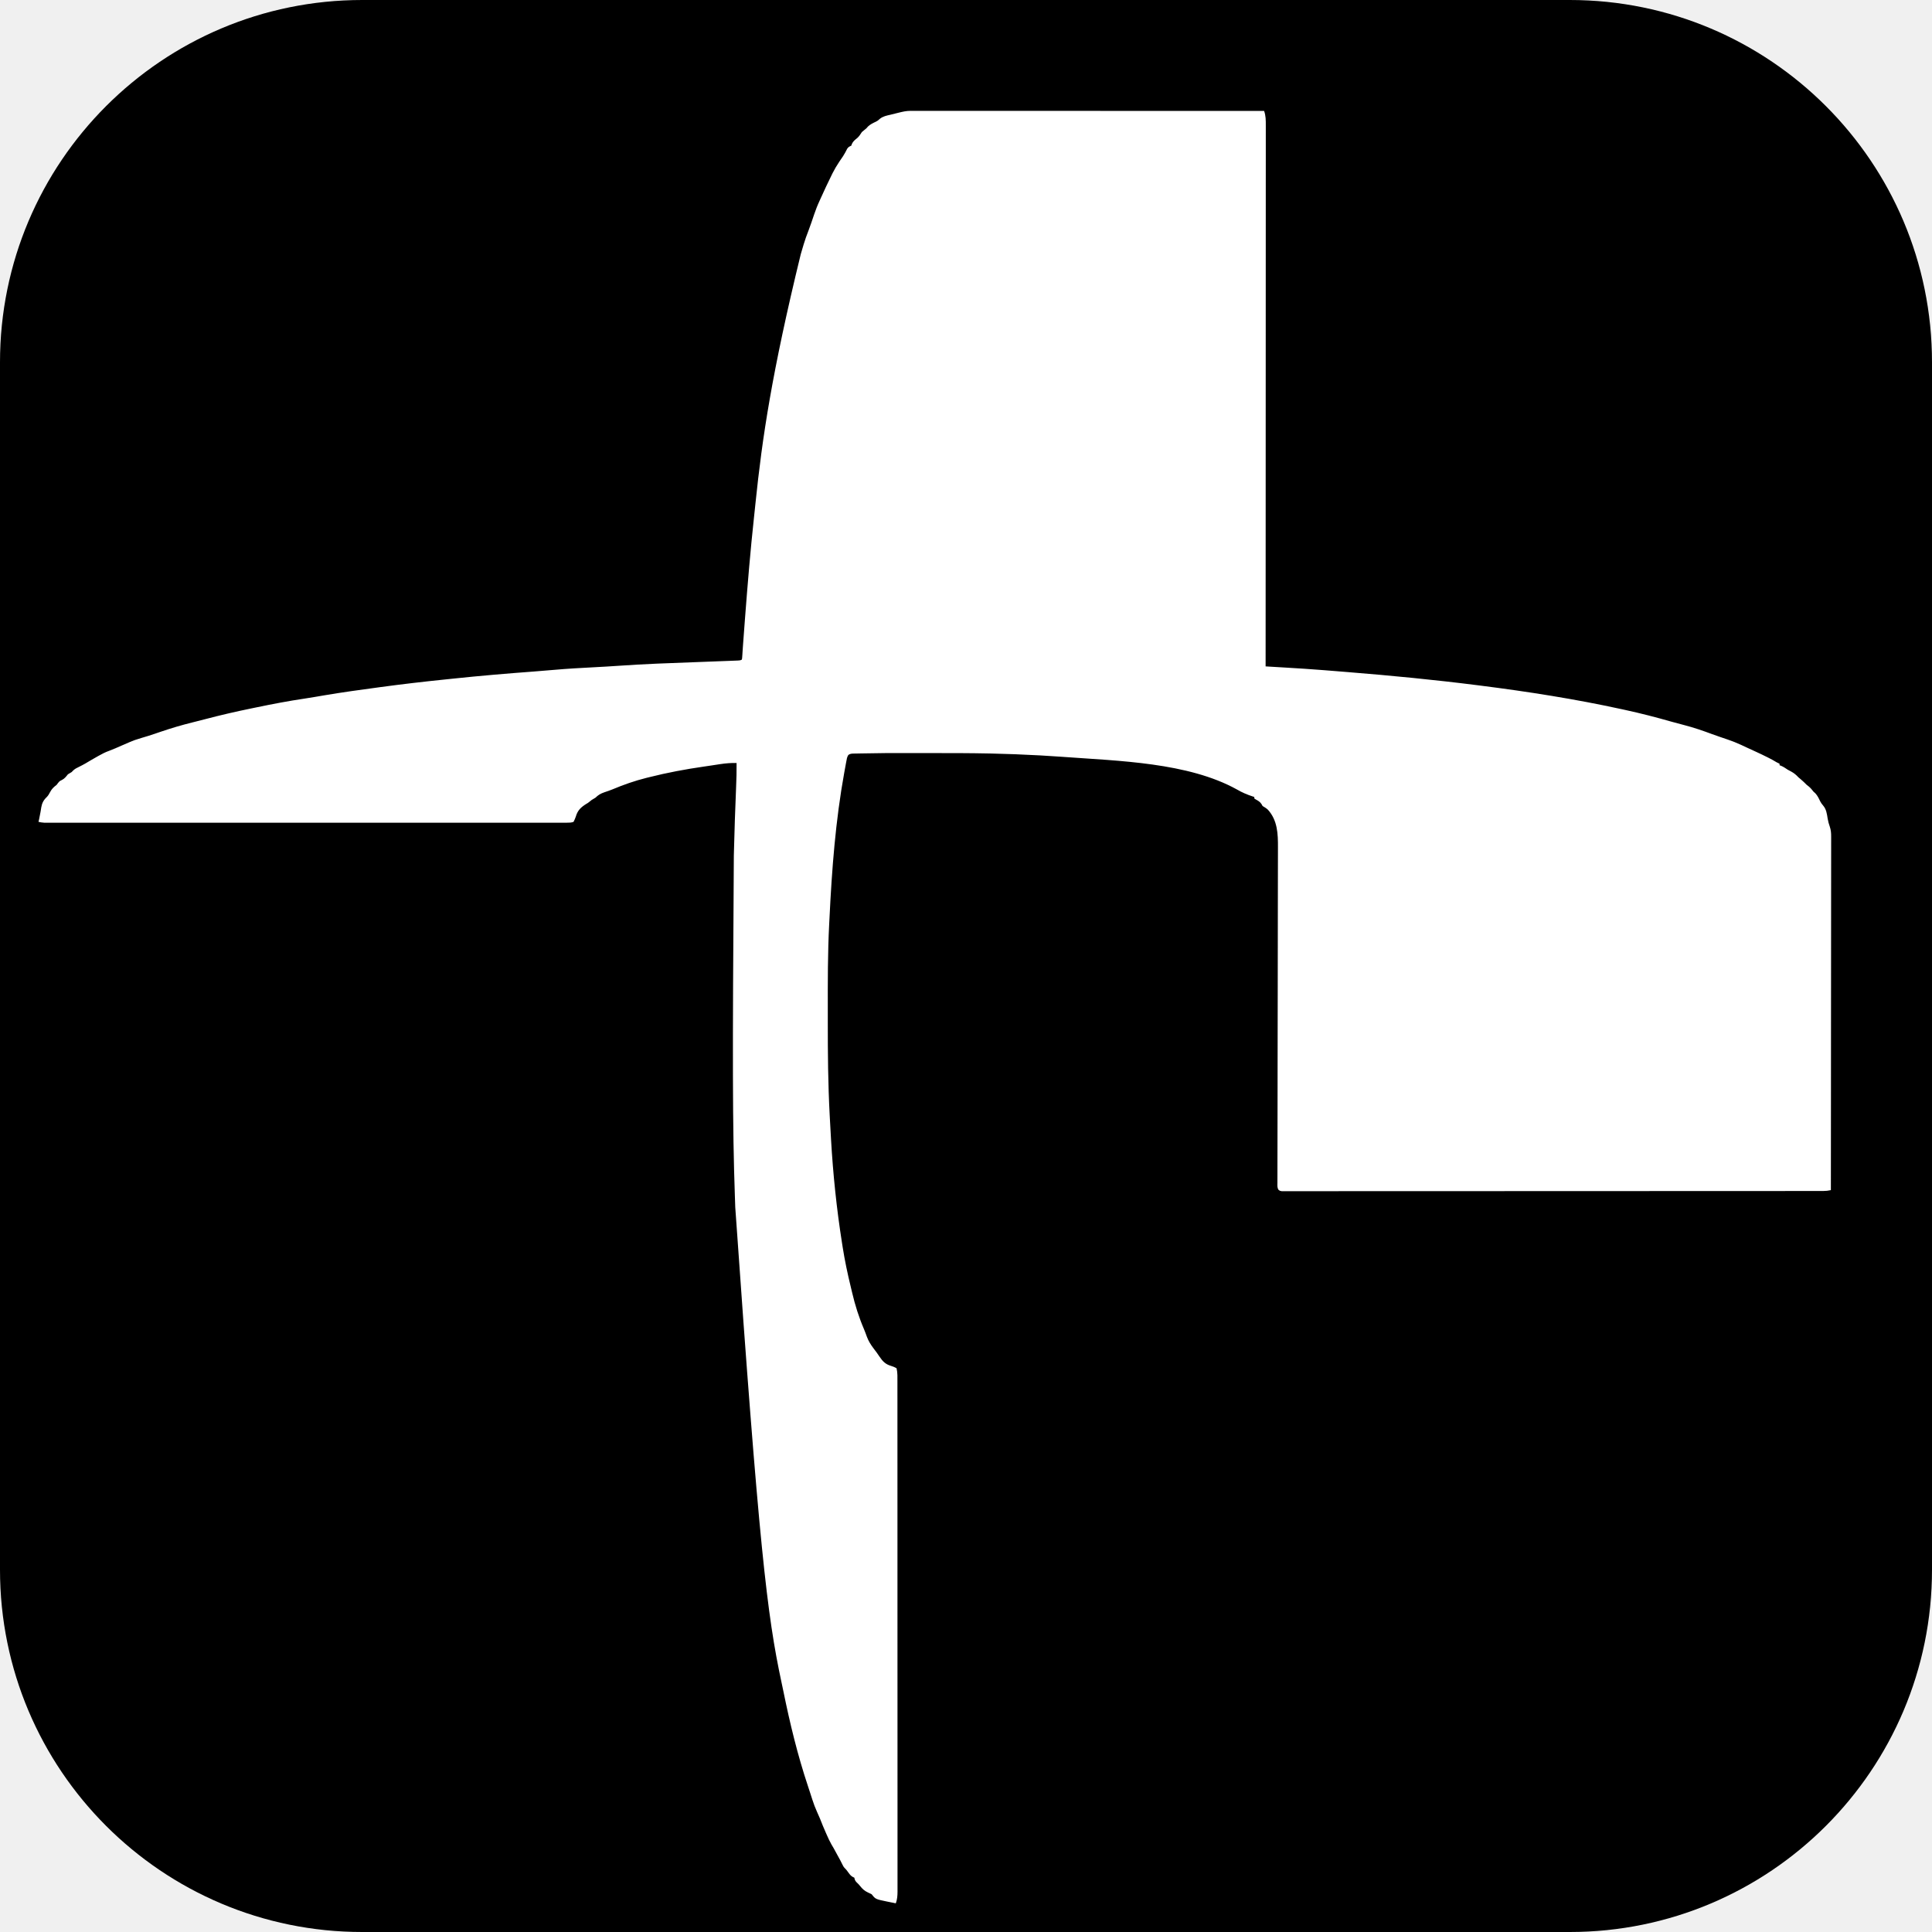
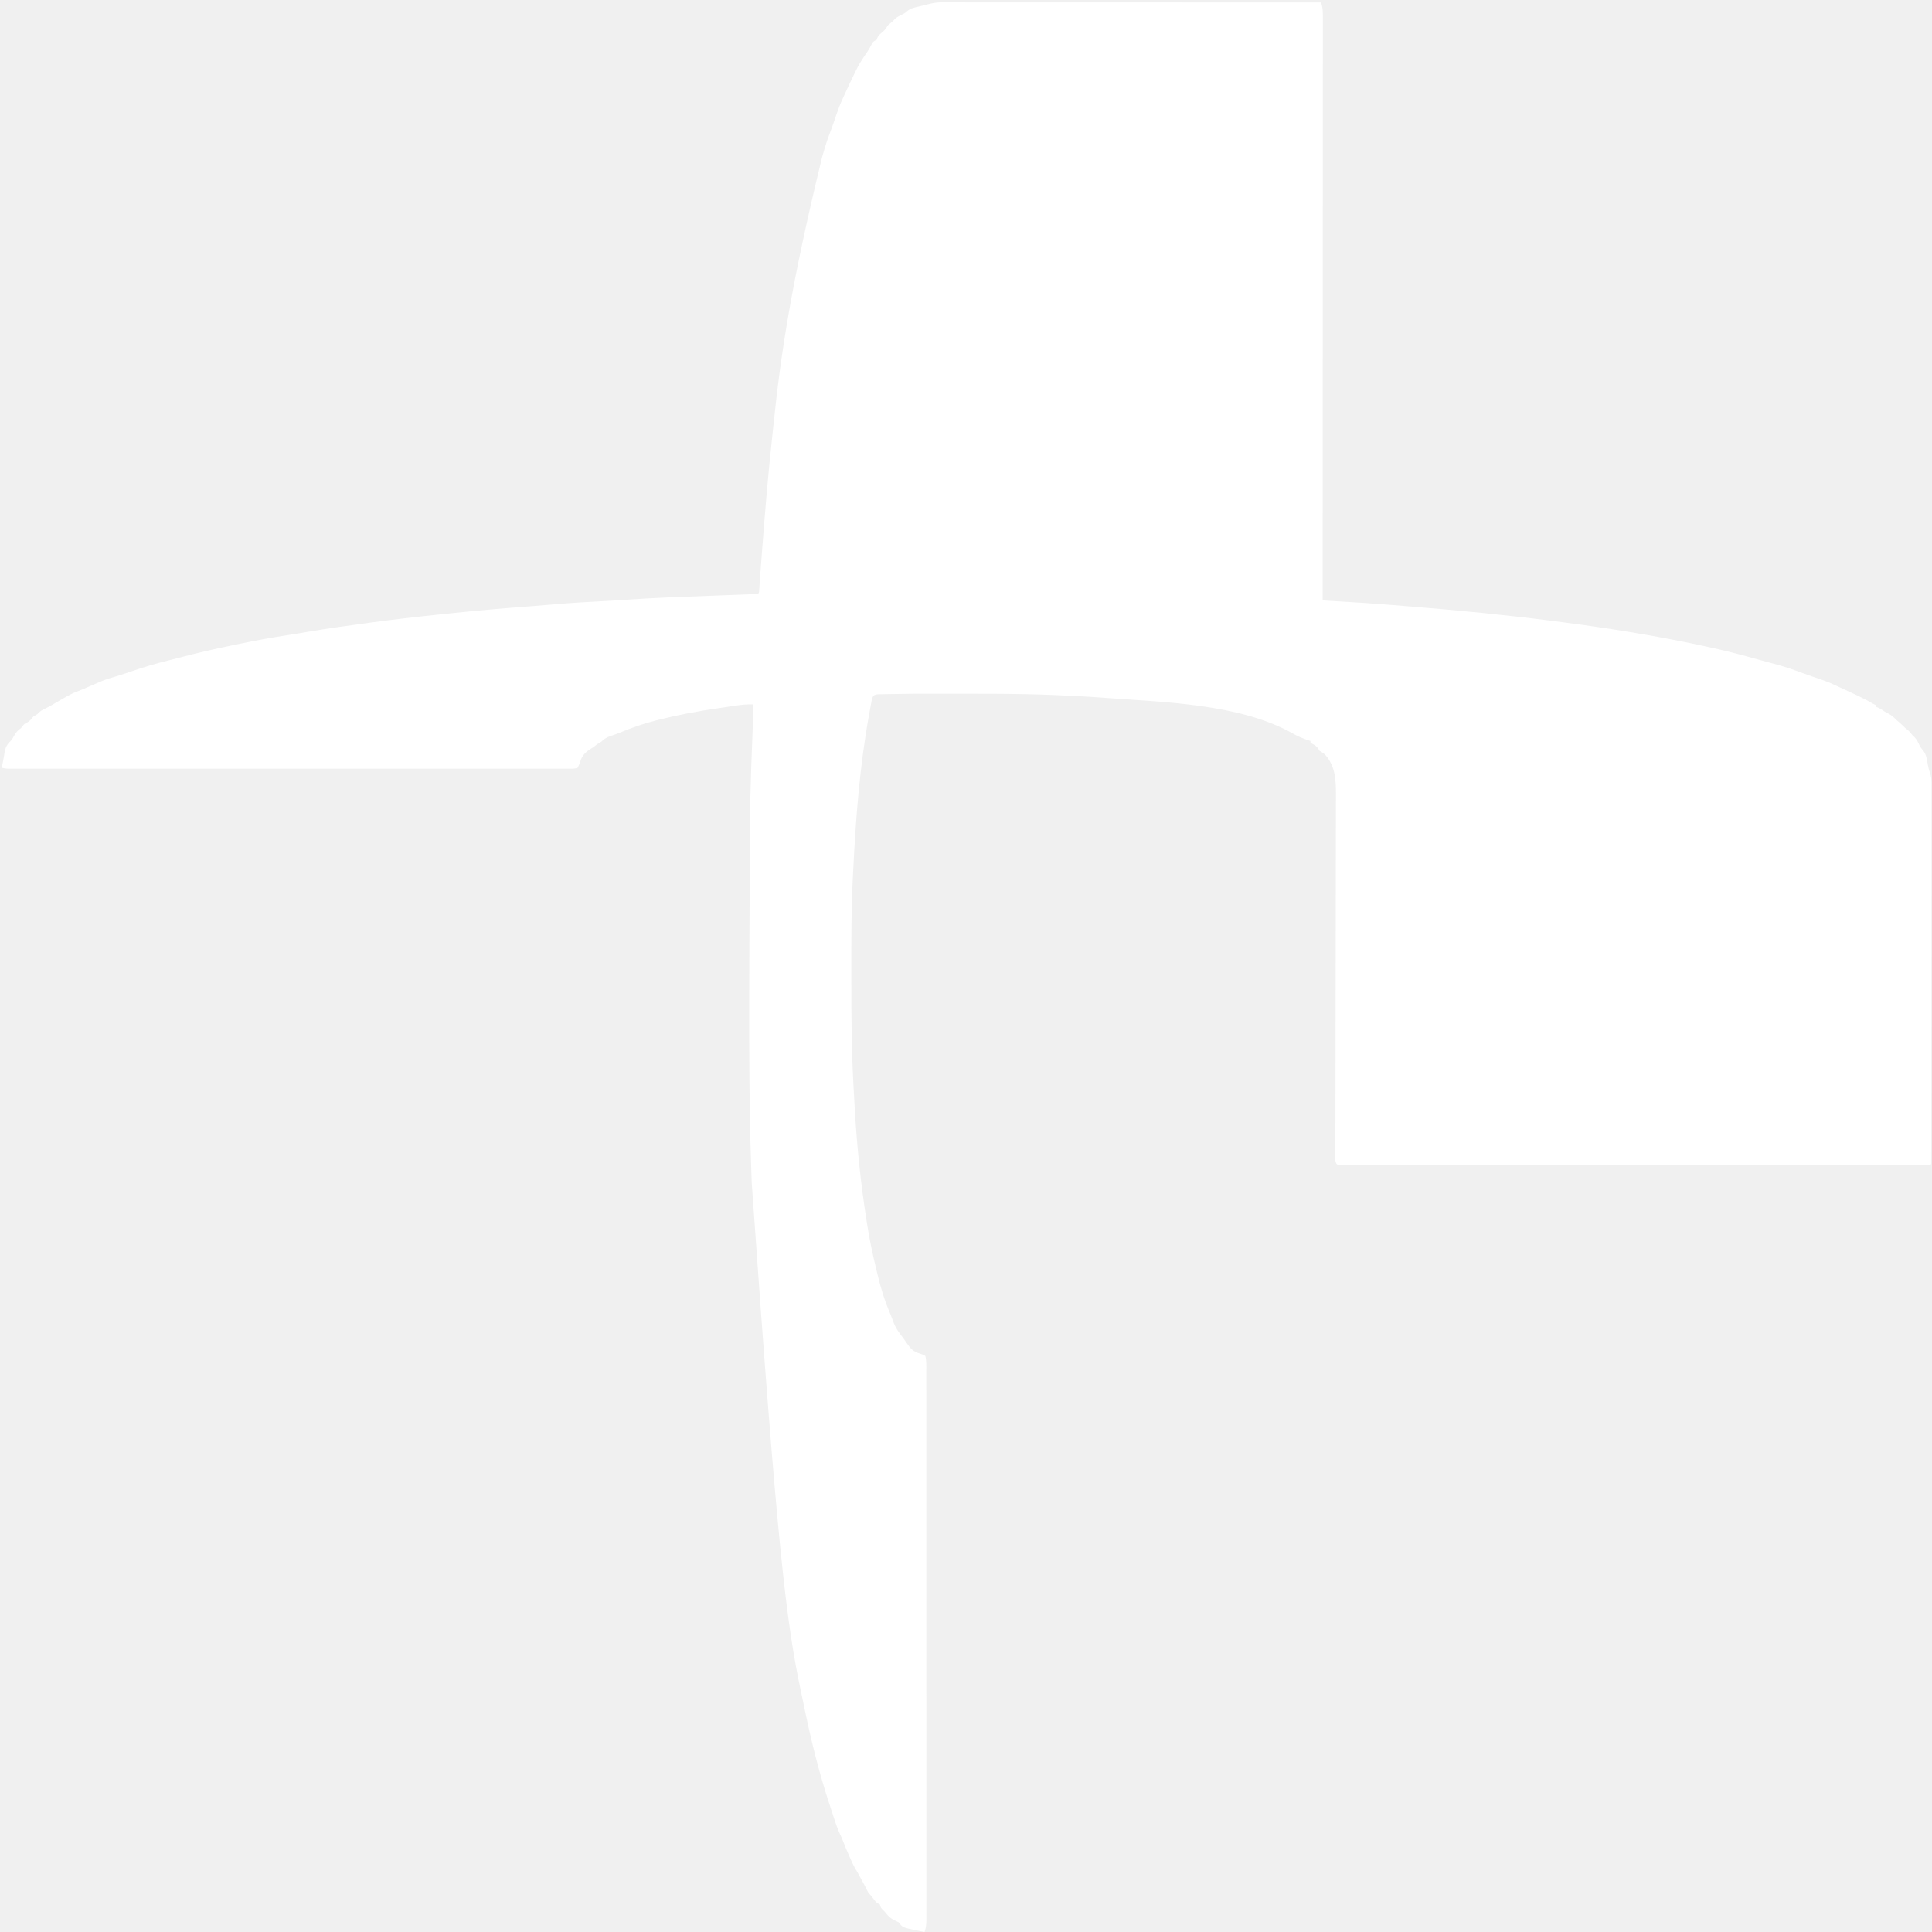
- <svg xmlns="http://www.w3.org/2000/svg" viewBox="0 0 1280 1280" width="1280" height="1280" role="img" aria-label="Logo mark">
-   <rect width="1280" height="1280" rx="240" fill="#000" />
+ <svg xmlns="http://www.w3.org/2000/svg" viewBox="24.5 72 1189 1189" width="1280" height="1280" role="img" aria-label="Logo mark">
  <g transform="scale(0.5)">
    <path fill="#fff" transform="translate(1206.803,146.877)" d="M0 0 C0.81 -0 1.61 -0 2.45 -0 C5.17 -0.01 7.9 -0 10.63 0 C12.59 0 14.56 0 16.53 0 C21.95 -0 27.37 0 32.79 0.01 C38.63 0.01 44.46 0.01 50.3 0.01 C60.42 0.01 70.55 0.01 80.67 0.02 C95.3 0.03 109.94 0.03 124.57 0.03 C148.31 0.03 172.05 0.04 195.79 0.05 C218.86 0.06 241.93 0.06 264.99 0.07 C265.7 0.07 266.41 0.07 267.15 0.07 C274.28 0.07 281.42 0.07 288.56 0.07 C303.1 0.07 317.64 0.08 332.18 0.08 C332.52 0.08 332.52 0.08 334.21 0.08 C378.87 0.09 423.53 0.11 468.2 0.12 C470.51 6.55 470.47 12.59 470.44 19.37 C470.45 20.61 470.45 21.85 470.45 23.12 C470.45 26.57 470.45 30.01 470.44 33.45 C470.43 37.19 470.44 40.94 470.44 44.68 C470.45 51.24 470.44 57.8 470.44 64.36 C470.42 74.12 470.42 83.88 470.42 93.63 C470.43 110.05 470.42 126.46 470.41 142.87 C470.4 159.12 470.39 175.38 470.39 191.63 C470.39 192.64 470.39 193.65 470.39 194.69 C470.39 199.82 470.39 204.95 470.38 210.08 C470.38 246.42 470.37 282.77 470.35 319.11 C470.33 354.42 470.32 389.73 470.31 425.05 C470.31 425.59 470.31 425.59 470.31 428.34 C470.3 439.27 470.3 450.2 470.3 461.13 C470.29 483.39 470.29 505.65 470.28 527.92 C470.28 528.94 470.28 529.96 470.28 531.02 C470.26 599.39 470.23 667.76 470.2 736.12 C470.49 736.14 470.49 736.14 472 736.23 C478.26 736.6 484.52 736.98 490.78 737.35 C493.11 737.49 495.44 737.63 497.76 737.77 C513.73 738.72 529.69 739.72 545.63 741 C547.77 741.17 549.91 741.33 552.04 741.5 C557.62 741.94 563.21 742.39 568.79 742.85 C572.23 743.13 575.67 743.4 579.12 743.68 C636.58 748.29 694.01 753.85 751.2 761.12 C751.84 761.2 751.84 761.2 755.09 761.61 C817.87 769.56 880.37 779.37 942.21 792.87 C943.72 793.2 945.23 793.53 946.74 793.86 C967.45 798.35 987.86 803.64 1008.23 809.45 C1013.76 811.02 1019.31 812.48 1024.87 813.91 C1037.54 817.17 1049.72 821.38 1061.97 825.94 C1068.75 828.42 1075.59 830.72 1082.43 833.03 C1088.51 835.11 1094.38 837.4 1100.2 840.12 C1100.83 840.42 1101.47 840.71 1102.12 841.01 C1103.94 841.86 1105.76 842.71 1107.57 843.56 C1111.91 845.6 1116.26 847.61 1120.63 849.56 C1125.33 851.69 1129.96 853.95 1134.57 856.25 C1135.25 856.59 1135.93 856.92 1136.63 857.27 C1140.25 859.08 1143.74 861 1147.2 863.12 C1148.52 863.8 1149.85 864.48 1151.2 865.12 C1151.2 865.78 1151.2 866.44 1151.2 867.12 C1151.9 867.37 1152.6 867.62 1153.32 867.87 C1156.58 869.29 1159.25 871.14 1162.2 873.12 C1163.71 873.94 1165.23 874.76 1166.76 875.56 C1170.55 877.63 1173.25 879.93 1176.2 883.12 C1177.19 883.95 1178.18 884.77 1179.2 885.62 C1182.04 887.99 1184.58 890.51 1187.2 893.12 C1187.62 893.45 1187.62 893.45 1189.76 895.12 C1192.34 897.24 1194.15 899.5 1196.2 902.12 C1197 902.84 1197.81 903.57 1198.63 904.31 C1201.58 907.54 1203.09 910.77 1204.94 914.69 C1206.08 916.9 1207.24 918.58 1208.88 920.44 C1213.27 925.54 1213.91 931.44 1214.96 937.89 C1215.6 941.53 1216.43 944.88 1217.73 948.35 C1219.26 952.9 1219.62 956.91 1219.57 961.68 C1219.57 962.5 1219.57 963.31 1219.58 964.15 C1219.58 966.87 1219.57 969.59 1219.56 972.31 C1219.56 974.29 1219.56 976.26 1219.57 978.24 C1219.57 983.66 1219.56 989.08 1219.55 994.49 C1219.53 1000.34 1219.54 1006.19 1219.54 1012.03 C1219.54 1022.16 1219.53 1032.29 1219.51 1042.41 C1219.49 1057.05 1219.48 1071.69 1219.48 1086.34 C1219.47 1110.09 1219.45 1133.84 1219.42 1157.6 C1219.4 1180.67 1219.37 1203.75 1219.36 1226.82 C1219.36 1227.53 1219.36 1228.24 1219.36 1228.98 C1219.36 1236.12 1219.35 1243.27 1219.35 1250.41 C1219.34 1264.97 1219.33 1279.52 1219.32 1294.08 C1219.32 1294.75 1219.32 1295.42 1219.32 1296.1 C1219.3 1340.78 1219.25 1385.45 1219.2 1430.12 C1215.71 1430.91 1212.5 1431.25 1208.93 1431.25 C1207.88 1431.25 1206.83 1431.26 1205.75 1431.26 C1204.6 1431.26 1203.45 1431.26 1202.27 1431.25 C1201.65 1431.26 1201.65 1431.26 1198.54 1431.26 C1195.12 1431.27 1191.7 1431.27 1188.27 1431.26 C1184.55 1431.26 1180.83 1431.27 1177.11 1431.27 C1169.73 1431.28 1162.35 1431.28 1154.97 1431.28 C1146.12 1431.28 1137.28 1431.29 1128.44 1431.3 C1107.08 1431.31 1085.71 1431.32 1064.35 1431.32 C1054.25 1431.33 1044.15 1431.33 1034.04 1431.33 C999.48 1431.35 964.92 1431.36 930.36 1431.36 C928.19 1431.36 926.02 1431.36 923.85 1431.36 C921.67 1431.36 919.5 1431.36 917.32 1431.36 C912.96 1431.36 908.59 1431.36 904.23 1431.36 C903.15 1431.36 902.07 1431.36 900.95 1431.36 C865.84 1431.37 830.73 1431.38 795.62 1431.41 C758.52 1431.43 721.42 1431.44 684.32 1431.45 C680.26 1431.45 676.19 1431.45 672.12 1431.45 C671.62 1431.45 671.62 1431.45 669.08 1431.45 C652.93 1431.45 636.78 1431.46 620.62 1431.47 C604.4 1431.49 588.19 1431.49 571.97 1431.48 C562.32 1431.48 552.67 1431.48 543.03 1431.5 C536.59 1431.51 530.16 1431.51 523.73 1431.5 C520.05 1431.49 516.38 1431.49 512.71 1431.5 C508.77 1431.52 504.82 1431.51 500.87 1431.49 C499.72 1431.5 498.57 1431.51 497.38 1431.52 C496.33 1431.51 495.29 1431.5 494.21 1431.5 C493.31 1431.5 492.41 1431.5 491.48 1431.5 C489.2 1431.12 489.2 1431.12 487.41 1429.81 C485.39 1427 485.8 1423.81 485.84 1420.48 C485.83 1419.69 485.83 1418.9 485.83 1418.08 C485.82 1415.41 485.84 1412.74 485.86 1410.07 C485.86 1408.15 485.86 1406.22 485.86 1404.3 C485.85 1398.99 485.87 1393.68 485.89 1388.37 C485.91 1382.66 485.91 1376.94 485.92 1371.22 C485.93 1361.3 485.95 1351.39 485.97 1341.47 C486.01 1327.11 486.03 1312.76 486.04 1298.4 C486.05 1291.71 486.05 1285.02 486.06 1278.33 C486.06 1277.66 486.06 1276.99 486.06 1276.3 C486.08 1260.35 486.11 1244.4 486.14 1228.45 C486.14 1227.75 486.14 1227.06 486.14 1226.34 C486.16 1215.02 486.18 1203.7 486.2 1192.37 C486.22 1181.79 486.24 1171.2 486.26 1160.62 C486.26 1159.92 486.26 1159.23 486.26 1158.51 C486.29 1142.62 486.32 1126.72 486.33 1110.83 C486.33 1110.16 486.33 1109.49 486.34 1108.8 C486.34 1101.46 486.35 1094.12 486.36 1086.78 C486.37 1072.46 486.39 1058.15 486.43 1043.84 C486.46 1034.02 486.47 1024.2 486.48 1014.38 C486.48 1008.72 486.49 1003.06 486.51 997.4 C486.53 992.21 486.54 987.01 486.54 981.82 C486.54 979.95 486.54 978.08 486.55 976.22 C486.66 957.99 486.02 940.19 473.29 926.07 C471.08 924.02 468.78 922.66 466.2 921.12 C465.76 920.34 465.33 919.56 464.88 918.75 C462.74 915.41 460.26 914.13 456.84 912.24 C456.3 911.87 455.76 911.5 455.2 911.12 C455.2 910.46 455.2 909.8 455.2 909.12 C454.65 908.95 454.11 908.78 453.54 908.61 C445.97 906.17 438.98 903.21 432.11 899.18 C367.32 863.32 275.14 861.43 203.2 856.12 C202.45 856.07 201.7 856.01 200.93 855.95 C191.36 855.24 181.78 854.64 172.2 854.12 C171.43 854.08 170.65 854.04 169.86 854 C148.76 852.87 127.66 852.01 106.53 851.57 C106.03 851.56 106.03 851.56 103.5 851.51 C78.19 850.99 52.87 850.97 27.56 850.99 C22.35 851 17.13 851 11.92 850.99 C-37.29 850.95 -37.29 850.95 -61.15 851.4 C-62.92 851.43 -64.69 851.45 -66.47 851.48 C-68.86 851.51 -71.25 851.56 -73.64 851.62 C-74.33 851.62 -75.02 851.63 -75.73 851.63 C-78.51 851.72 -80.39 851.83 -82.69 853.45 C-84.5 856.17 -84.89 859.2 -85.45 862.35 C-85.52 862.71 -85.52 862.71 -85.87 864.55 C-86.32 866.95 -86.75 869.35 -87.18 871.75 C-87.49 873.44 -87.8 875.12 -88.11 876.81 C-99.65 940.39 -104.53 1004.72 -107.66 1069.2 C-107.79 1071.85 -107.93 1074.5 -108.07 1077.15 C-110.08 1115.75 -109.97 1154.42 -109.93 1193.06 C-109.93 1197.93 -109.93 1202.79 -109.93 1207.66 C-109.97 1248.65 -109.61 1289.55 -107.43 1330.5 C-107.36 1331.75 -107.3 1333.01 -107.23 1334.3 C-106.77 1342.91 -106.3 1351.52 -105.8 1360.12 C-105.75 1361.08 -105.69 1362.04 -105.64 1363.02 C-103 1408.81 -98.28 1454.65 -91.12 1499.95 C-90.81 1501.89 -90.51 1503.83 -90.21 1505.76 C-87.43 1523.38 -83.8 1540.65 -79.57 1557.97 C-78.92 1560.64 -78.28 1563.31 -77.66 1565.99 C-73.71 1582.81 -68.69 1598.7 -61.87 1614.59 C-60.48 1617.9 -59.27 1621.25 -58.05 1624.62 C-55.99 1630.02 -53.27 1634.51 -49.8 1639.12 C-49.28 1639.82 -48.76 1640.52 -48.23 1641.24 C-47.22 1642.59 -46.2 1643.94 -45.17 1645.29 C-43.99 1646.88 -42.89 1648.53 -41.8 1650.19 C-37.17 1656.99 -33.8 1660.78 -25.8 1663.12 C-23.12 1663.91 -21.29 1664.7 -18.8 1666.12 C-17.35 1672.24 -17.66 1678.57 -17.67 1684.82 C-17.67 1685.41 -17.67 1685.41 -17.67 1688.39 C-17.67 1691.67 -17.67 1694.94 -17.67 1698.22 C-17.67 1701.78 -17.67 1705.34 -17.66 1708.91 C-17.66 1715.15 -17.66 1721.39 -17.66 1727.64 C-17.66 1736.92 -17.65 1746.21 -17.65 1755.5 C-17.64 1773.04 -17.64 1790.59 -17.64 1808.14 C-17.64 1821.69 -17.63 1835.23 -17.63 1848.78 C-17.63 1852.68 -17.63 1856.58 -17.63 1860.47 C-17.63 1861.44 -17.63 1862.41 -17.63 1863.41 C-17.62 1890.67 -17.62 1917.93 -17.62 1945.19 C-17.62 1946.21 -17.62 1947.24 -17.62 1948.3 C-17.62 1953.51 -17.62 1958.72 -17.62 1963.93 C-17.62 1964.45 -17.62 1964.45 -17.62 1967.06 C-17.62 1969.16 -17.62 1971.25 -17.62 1973.34 C-17.62 2005.91 -17.61 2038.48 -17.6 2071.04 C-17.58 2107.62 -17.57 2144.2 -17.57 2180.77 C-17.57 2184.67 -17.57 2188.57 -17.57 2192.46 C-17.57 2193.42 -17.57 2194.38 -17.57 2195.37 C-17.57 2210.84 -17.57 2226.3 -17.56 2241.76 C-17.55 2257.29 -17.55 2272.82 -17.56 2288.35 C-17.56 2297.59 -17.56 2306.82 -17.55 2316.05 C-17.54 2322.21 -17.54 2328.38 -17.55 2334.54 C-17.55 2338.05 -17.56 2341.57 -17.55 2345.08 C-17.54 2348.86 -17.55 2352.64 -17.55 2356.43 C-17.55 2357.52 -17.54 2358.62 -17.54 2359.74 C-17.57 2365.27 -17.95 2369.91 -19.8 2375.12 C-22.78 2374.53 -25.76 2373.92 -28.74 2373.31 C-29.16 2373.23 -29.16 2373.23 -31.26 2372.81 C-46.69 2369.63 -46.69 2369.63 -51.8 2363.12 C-53.38 2362.3 -54.99 2361.54 -56.62 2360.81 C-61.32 2358.62 -64.06 2356.08 -67.27 2352.04 C-68.8 2350.12 -68.8 2350.12 -71.68 2347.37 C-73.87 2345.05 -74.09 2344.08 -74.8 2341.12 C-75.4 2340.85 -75.99 2340.57 -76.61 2340.29 C-79.33 2338.84 -80.55 2337.16 -82.37 2334.69 C-85.58 2330.34 -85.58 2330.34 -87.4 2328.56 C-88.96 2326.97 -89.74 2325.51 -90.68 2323.5 C-92.47 2319.77 -94.42 2316.16 -96.44 2312.56 C-98.45 2308.96 -100.41 2305.33 -102.37 2301.7 C-103.28 2300.07 -104.22 2298.46 -105.21 2296.88 C-107.47 2292.96 -109.28 2288.87 -111.12 2284.75 C-111.51 2283.86 -111.91 2282.98 -112.32 2282.06 C-115.15 2275.69 -117.81 2269.28 -120.32 2262.78 C-121.55 2259.74 -122.87 2256.8 -124.25 2253.83 C-126.65 2248.59 -128.59 2243.3 -130.37 2237.81 C-130.53 2237.3 -130.53 2237.3 -131.37 2234.72 C-132.12 2232.43 -132.85 2230.15 -133.59 2227.86 C-134.42 2225.3 -135.26 2222.74 -136.11 2220.19 C-149.9 2178.9 -160.16 2136.54 -168.82 2093.91 C-169.59 2090.12 -170.39 2086.35 -171.21 2082.57 C-190.46 1993.08 -201.18 1901.4 -232.55 1452.82 C-232.71 1447.82 -232.88 1442.83 -233.06 1437.83 C-236.24 1346.56 -236.24 1255.25 -234.43 987 C-234.4 985.68 -234.36 984.36 -234.33 983 C-233.63 954.02 -232.64 925.05 -231.43 896.08 C-230.99 885.42 -230.67 874.79 -230.8 864.12 C-238.14 863.95 -245.11 864.53 -252.37 865.62 C-253.55 865.8 -254.73 865.98 -255.95 866.16 C-258.68 866.57 -261.41 866.99 -264.14 867.41 C-267.42 867.92 -270.72 868.4 -274.01 868.87 C-298.58 872.4 -322.72 876.93 -346.8 883 C-347.37 883.14 -347.37 883.14 -350.21 883.84 C-365.78 887.73 -380.43 892.86 -395.22 899.07 C-398.76 900.51 -402.35 901.74 -405.99 902.94 C-410.96 904.66 -414.05 906.47 -417.8 910.12 C-419.46 911.13 -421.13 912.14 -422.8 913.12 C-423.63 913.78 -424.45 914.44 -425.3 915.12 C-427.8 917.12 -427.8 917.12 -430.12 918.44 C-437.22 922.9 -441.49 927.02 -443.8 935.12 C-444.66 937.61 -445.6 939.76 -446.8 942.12 C-449.76 943.26 -452.64 943.25 -455.78 943.25 C-456.79 943.25 -457.8 943.25 -458.85 943.26 C-459.96 943.25 -461.07 943.25 -462.21 943.25 C-463.4 943.25 -464.58 943.25 -465.8 943.25 C-469.11 943.26 -472.41 943.25 -475.72 943.25 C-479.31 943.25 -482.9 943.25 -486.49 943.25 C-492.78 943.26 -499.08 943.26 -505.38 943.26 C-514.74 943.25 -524.1 943.25 -533.46 943.26 C-550.18 943.26 -566.9 943.26 -583.62 943.26 C-598.25 943.26 -612.88 943.26 -627.52 943.26 C-628.48 943.26 -629.45 943.26 -630.45 943.26 C-634.39 943.26 -638.32 943.26 -642.26 943.26 C-679.19 943.26 -716.13 943.26 -753.07 943.25 C-785.9 943.25 -818.74 943.25 -851.57 943.25 C-888.44 943.26 -925.31 943.26 -962.17 943.26 C-966.1 943.26 -970.03 943.26 -973.96 943.26 C-974.92 943.26 -975.89 943.26 -976.89 943.26 C-991.51 943.26 -1006.14 943.26 -1020.76 943.26 C-1037.38 943.26 -1054.01 943.26 -1070.63 943.26 C-1079.94 943.25 -1089.25 943.25 -1098.56 943.26 C-1104.78 943.26 -1110.99 943.26 -1117.2 943.25 C-1120.74 943.25 -1124.29 943.25 -1127.83 943.25 C-1131.64 943.26 -1135.46 943.25 -1139.27 943.25 C-1140.38 943.25 -1141.48 943.25 -1142.63 943.26 C-1143.64 943.25 -1144.65 943.25 -1145.7 943.25 C-1146.57 943.25 -1147.44 943.25 -1148.34 943.25 C-1150.91 943.12 -1153.29 942.69 -1155.8 942.12 C-1155.67 941.55 -1155.67 941.55 -1154.99 938.62 C-1154.28 935.48 -1153.66 932.35 -1153.14 929.17 C-1153.08 928.83 -1153.08 928.83 -1152.78 927.06 C-1152.55 925.67 -1152.33 924.28 -1152.12 922.88 C-1151.16 917.25 -1149.04 913.21 -1144.87 909.31 C-1142.83 907.15 -1141.78 905.31 -1140.43 902.69 C-1138.1 898.31 -1135.71 896.11 -1131.8 893.12 C-1131.14 892.26 -1130.48 891.39 -1129.8 890.5 C-1127.8 888.12 -1127.8 888.12 -1124.87 886.69 C-1121.14 884.79 -1119.42 882.34 -1116.8 879.12 C-1115.16 878.08 -1113.5 877.08 -1111.8 876.12 C-1111.2 875.48 -1110.61 874.84 -1109.99 874.19 C-1107.5 871.84 -1105.09 870.65 -1102.02 869.19 C-1096.44 866.5 -1091.1 863.33 -1085.8 860.12 C-1083.48 858.77 -1081.15 857.44 -1078.8 856.12 C-1078.37 855.88 -1078.37 855.88 -1076.19 854.64 C-1071.58 852.06 -1067.09 849.7 -1062.1 847.97 C-1056.57 845.94 -1051.2 843.46 -1045.8 841.12 C-1044.62 840.62 -1043.43 840.11 -1042.21 839.58 C-1040.16 838.71 -1038.12 837.82 -1036.09 836.91 C-1030.48 834.46 -1024.85 832.48 -1018.96 830.82 C-1013.04 829.12 -1007.18 827.29 -1001.36 825.29 C-1001.01 825.17 -1001.01 825.17 -999.24 824.56 C-997.79 824.07 -996.35 823.57 -994.91 823.08 C-980.43 818.12 -965.93 813.81 -951.06 810.17 C-945.66 808.85 -940.28 807.47 -934.9 806.05 C-914.79 800.75 -894.61 796.09 -874.23 791.91 C-871.88 791.43 -869.52 790.94 -867.17 790.45 C-845.81 786.03 -824.45 781.91 -802.86 778.74 C-798.42 778.08 -793.99 777.34 -789.56 776.59 C-788.77 776.46 -787.99 776.32 -787.18 776.19 C-784.15 775.67 -781.12 775.16 -778.1 774.64 C-753.5 770.46 -728.78 767.08 -704.05 763.75 C-703.33 763.65 -702.61 763.55 -701.87 763.45 C-673.72 759.66 -645.53 756.37 -617.27 753.48 C-613.73 753.12 -610.19 752.74 -606.65 752.37 C-570.95 748.6 -535.24 745.57 -499.44 742.92 C-490.34 742.25 -481.25 741.49 -472.15 740.68 C-454.58 739.12 -436.97 738.18 -419.35 737.25 C-408.85 736.69 -398.35 736.12 -387.86 735.37 C-353.28 732.91 -318.67 731.72 -284.03 730.46 C-272.26 730.03 -260.49 729.59 -248.72 729.12 C-245.62 729 -242.53 728.88 -239.44 728.77 C-237.62 728.7 -235.8 728.63 -233.97 728.55 C-233.16 728.52 -232.35 728.49 -231.51 728.46 C-226.03 728.24 -226.03 728.24 -223.8 727.12 C-223.45 725.39 -223.45 725.39 -223.3 723.04 C-223.24 722.12 -223.17 721.2 -223.1 720.25 C-223.07 719.73 -223.07 719.73 -222.91 717.08 C-222.74 714.68 -222.57 712.28 -222.41 709.88 C-222.36 709.21 -222.31 708.53 -222.27 707.84 C-221.61 698.12 -220.85 688.41 -220.1 678.7 C-219.95 676.62 -219.79 674.55 -219.63 672.47 C-216.18 627.4 -212.49 582.4 -207.6 537.46 C-206.96 531.64 -206.35 525.81 -205.76 519.99 C-196.85 433.49 -184.06 347 -145.8 190.12 C-145.54 189.21 -145.27 188.3 -144.99 187.36 C-144.19 184.64 -143.39 181.93 -142.58 179.21 C-142.34 178.41 -142.1 177.6 -141.86 176.77 C-140.02 170.63 -137.84 164.65 -135.51 158.67 C-132.82 151.64 -130.46 144.48 -128.05 137.35 C-125.92 131.11 -123.59 125.09 -120.8 119.12 C-120.39 118.21 -119.99 117.3 -119.56 116.37 C-114.71 105.67 -109.79 95.01 -104.55 84.5 C-104.39 84.17 -104.39 84.17 -103.56 82.49 C-100.97 77.33 -98.08 72.48 -94.87 67.69 C-94.34 66.9 -93.82 66.12 -93.28 65.31 C-92.11 63.58 -90.93 61.85 -89.74 60.12 C-87.64 56.88 -85.88 53.53 -84.15 50.08 C-82.59 47.82 -81.25 47.25 -78.8 46.12 C-78.68 45.76 -78.68 45.76 -78.05 43.94 C-76.39 40.2 -73.86 38.46 -70.76 35.88 C-68.24 33.61 -66.65 30.95 -64.8 28.12 C-62.84 26.41 -60.84 24.74 -58.8 23.12 C-58.06 22.3 -57.32 21.47 -56.55 20.62 C-53.35 17.71 -50.11 16.2 -46.21 14.38 C-43.8 13.12 -43.8 13.12 -40.87 10.5 C-36.51 7.12 -32.11 6.34 -26.8 5.12 C-24.69 4.6 -22.58 4.07 -20.47 3.54 C-19.04 3.18 -17.62 2.83 -16.2 2.48 C-10.56 1.09 -5.82 -0.02 0 0 Z " />
  </g>
</svg>
